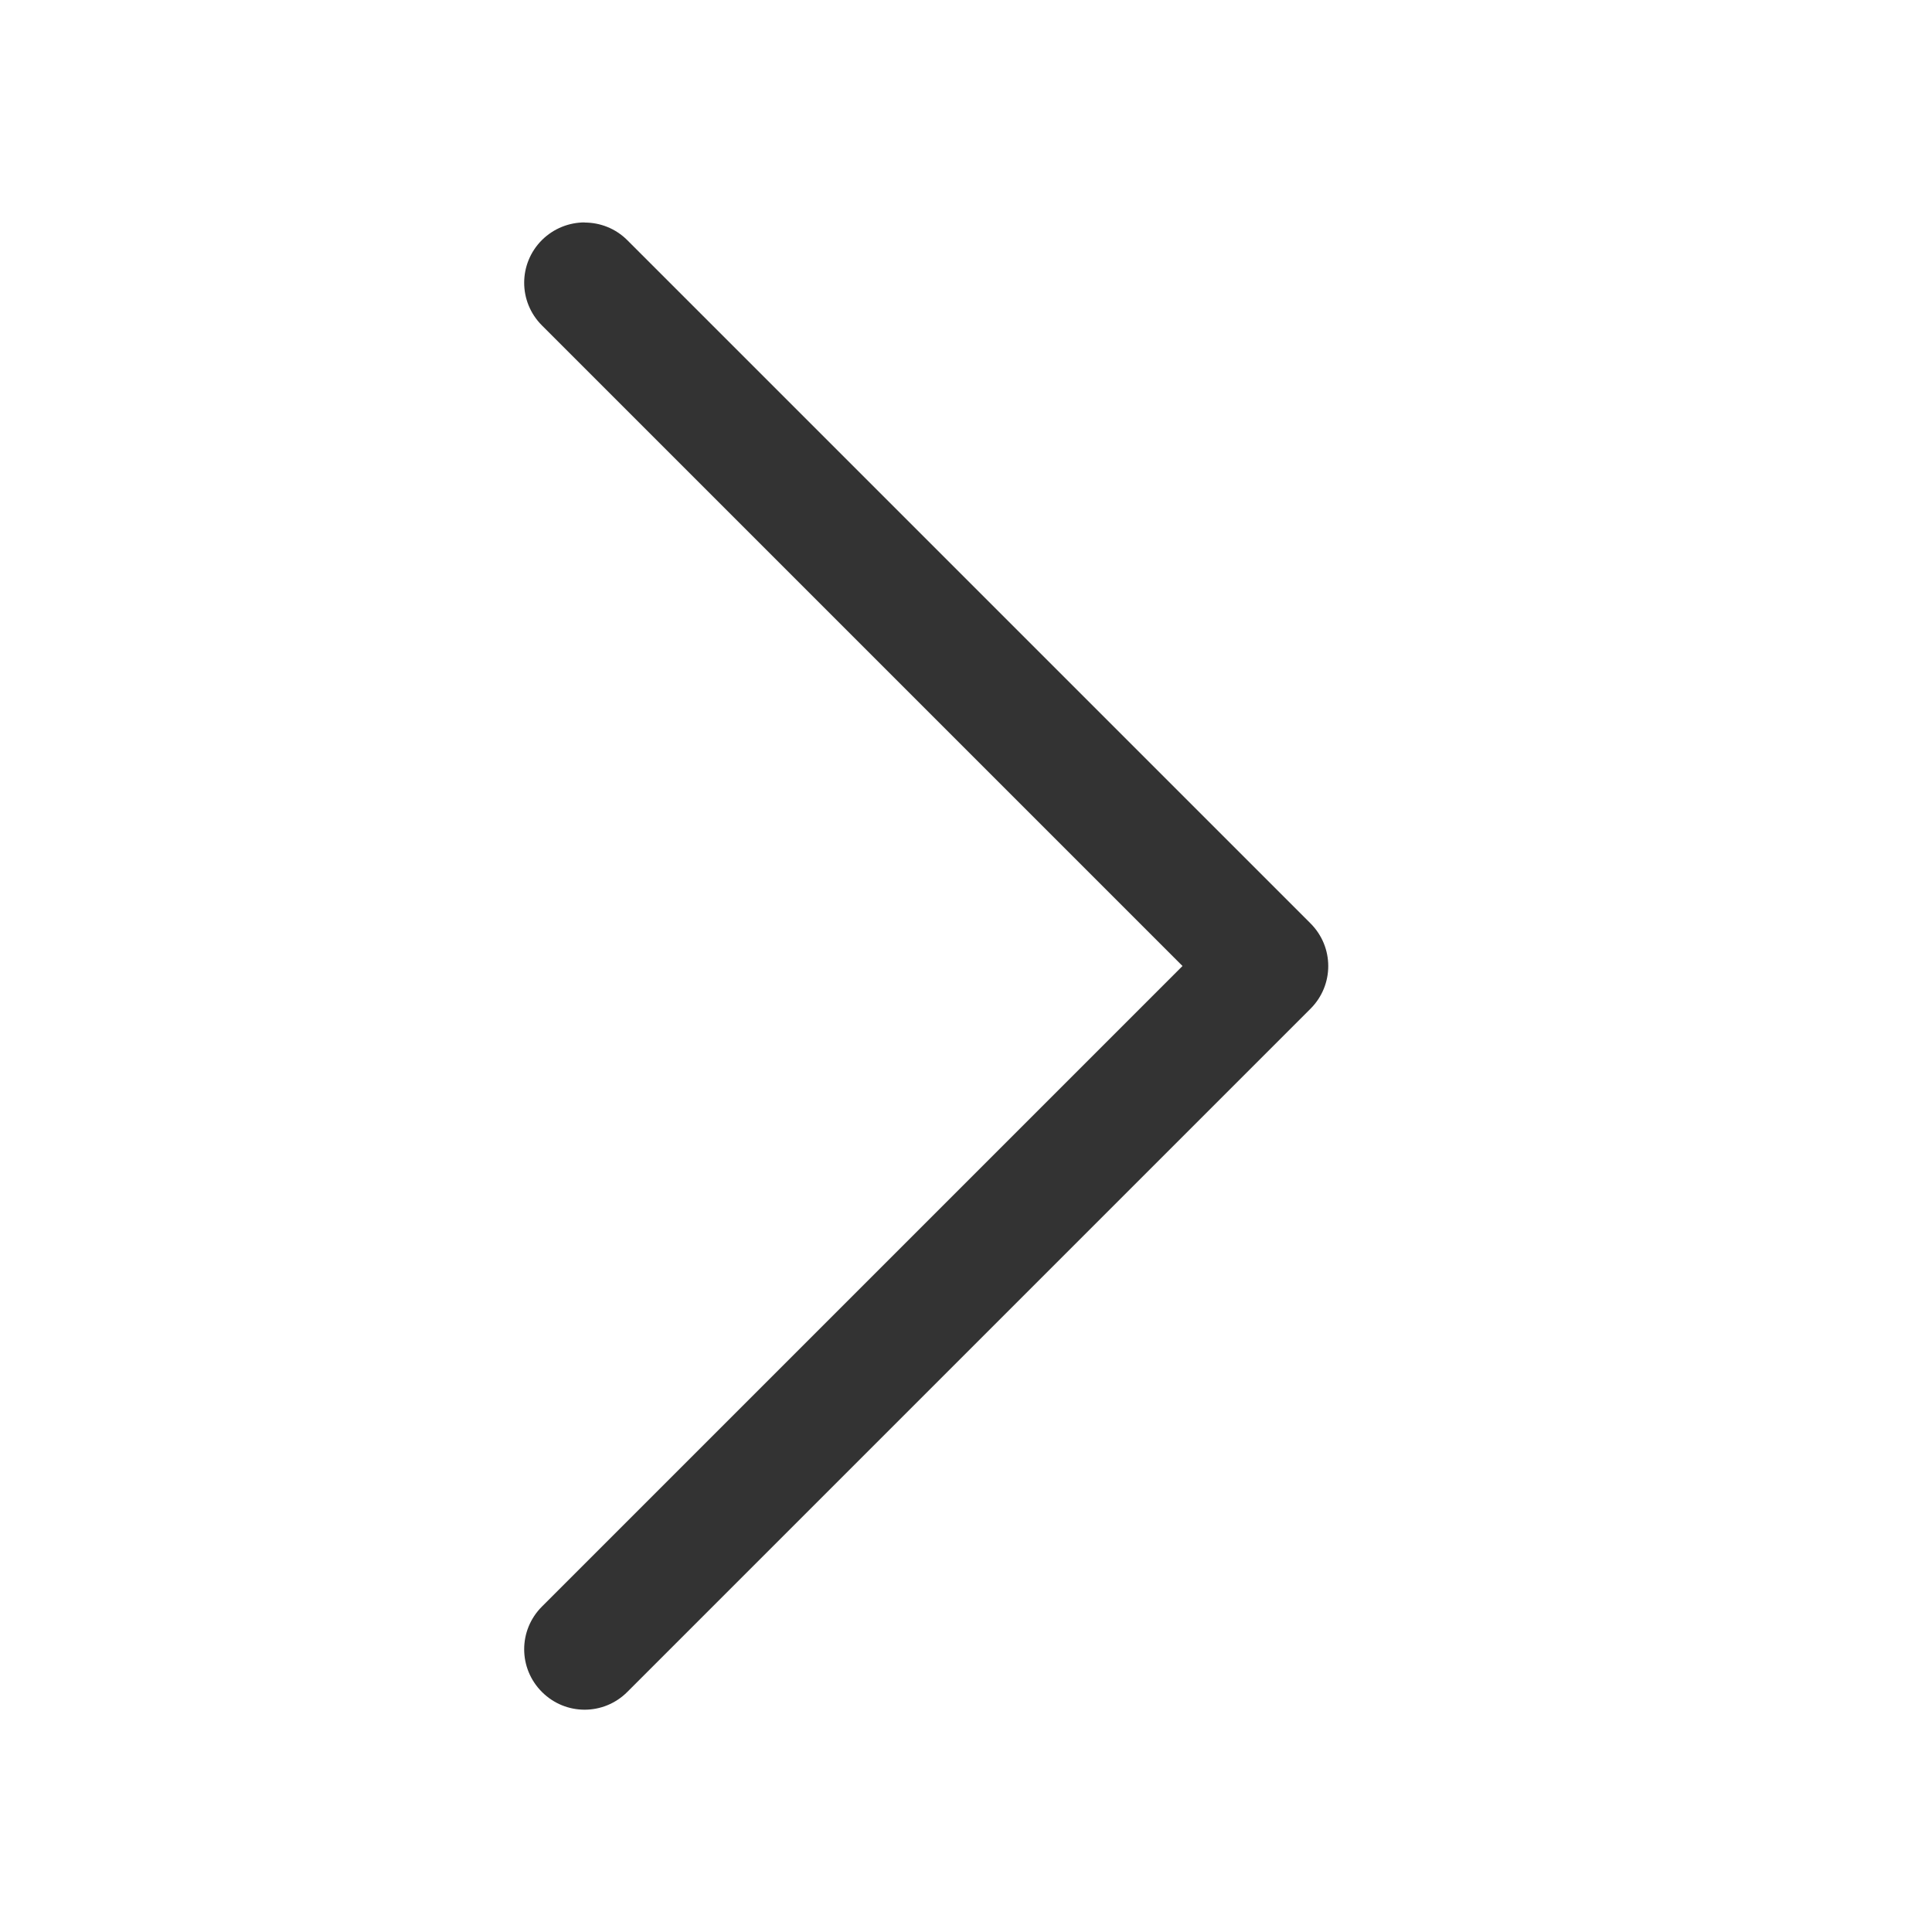
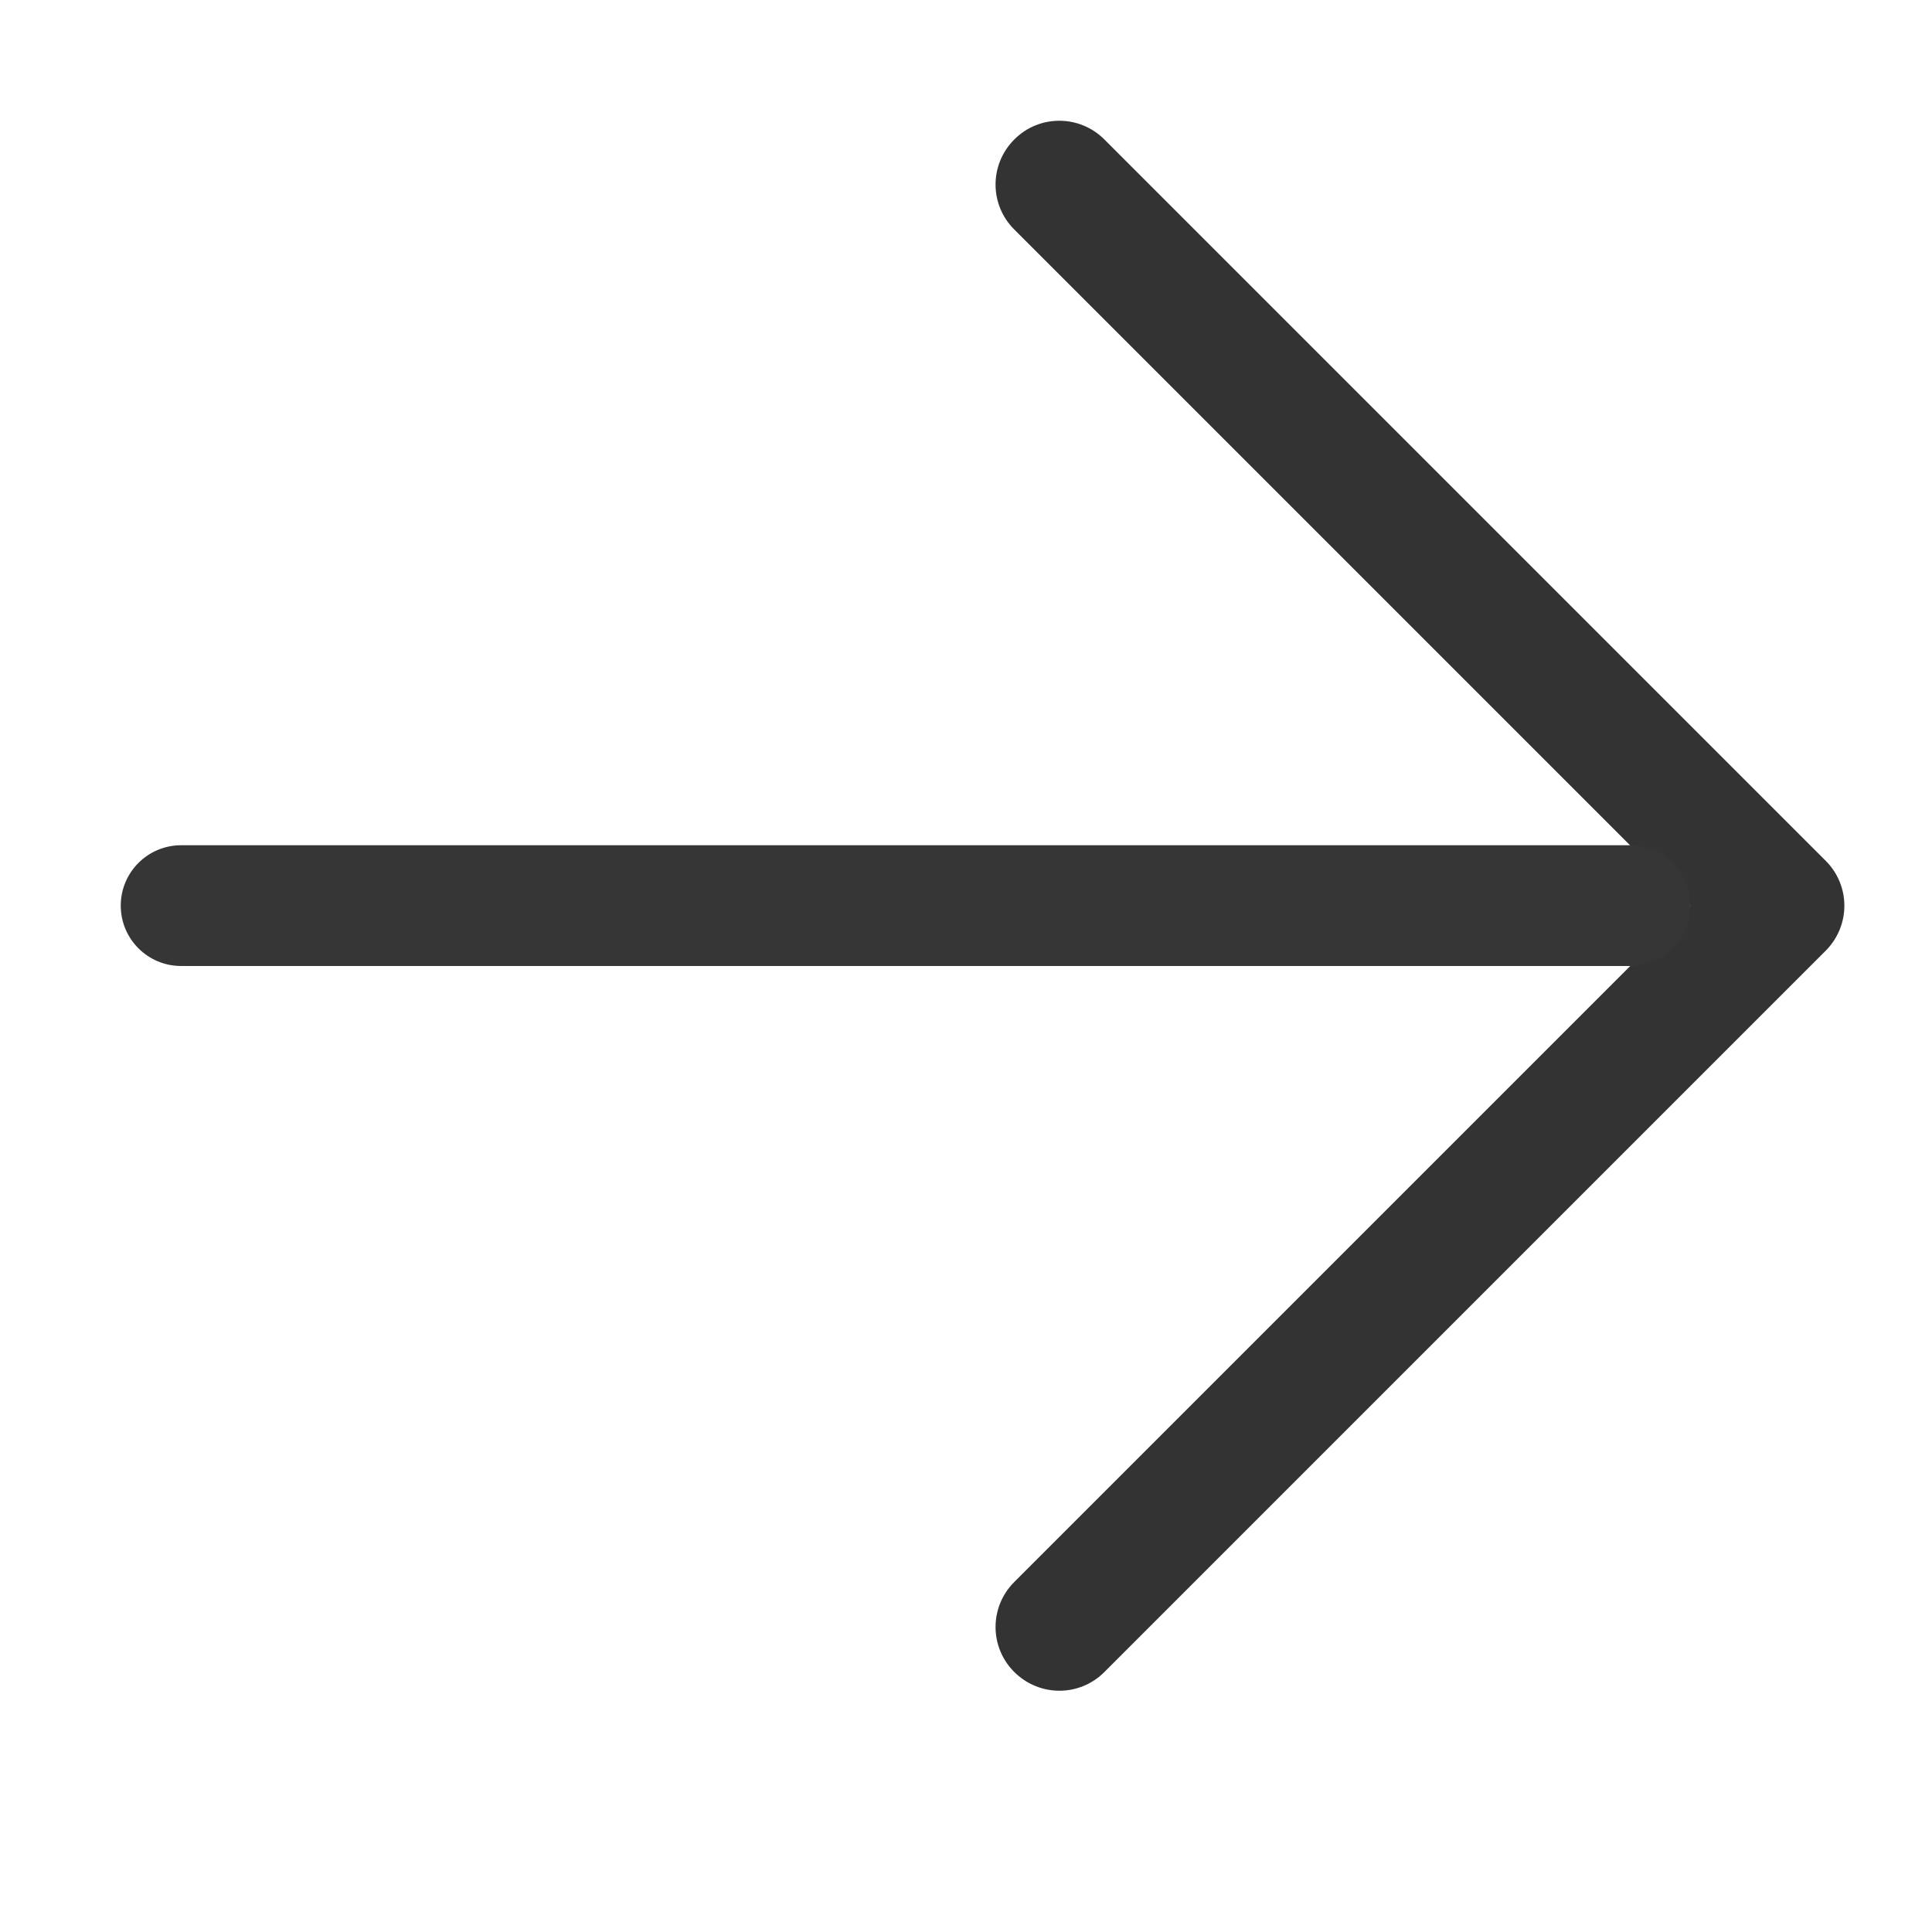
<svg xmlns="http://www.w3.org/2000/svg" width="16" height="16" version="1.1">
-   <path d="m4.842 1.842c-0.128 0-0.256 0.049-0.354 0.146-0.196 0.196-0.196 0.511 0 0.707l5.305 5.305-5.305 5.305c-0.196 0.196-0.196 0.511 0 0.707 0.196 0.196 0.511 0.196 0.707 0l5.658-5.658c0.196-0.196 0.196-0.511 0-0.707l-5.658-5.658c-0.098-0.098-0.226-0.146-0.354-0.146z" fill="#333" stroke-linecap="round" stroke-linejoin="round" stroke-width="1.809" />
+   <path d="m8.773 1c-0.135 0-0.27 0.051-0.373 0.155-0.207 0.207-0.207 0.54 0 0.746l5.6 5.6-5.6 5.6c-0.207 0.207-0.207 0.54 0 0.746s0.54 0.207 0.746 0l5.973-5.973c0.207-0.207 0.207-0.54 0-0.746l-5.973-5.973c-0.103-0.103-0.238-0.155-0.373-0.155z" fill="#333333" stroke-linecap="round" stroke-linejoin="round" stroke-width="1.91" />
+   <rect x="1" y="7" width="13" height="1" rx=".5" ry=".5" fill="#363636" stroke-linecap="round" stroke-linejoin="round" stroke-width="2" style="paint-order:stroke fill markers" />
</svg>
